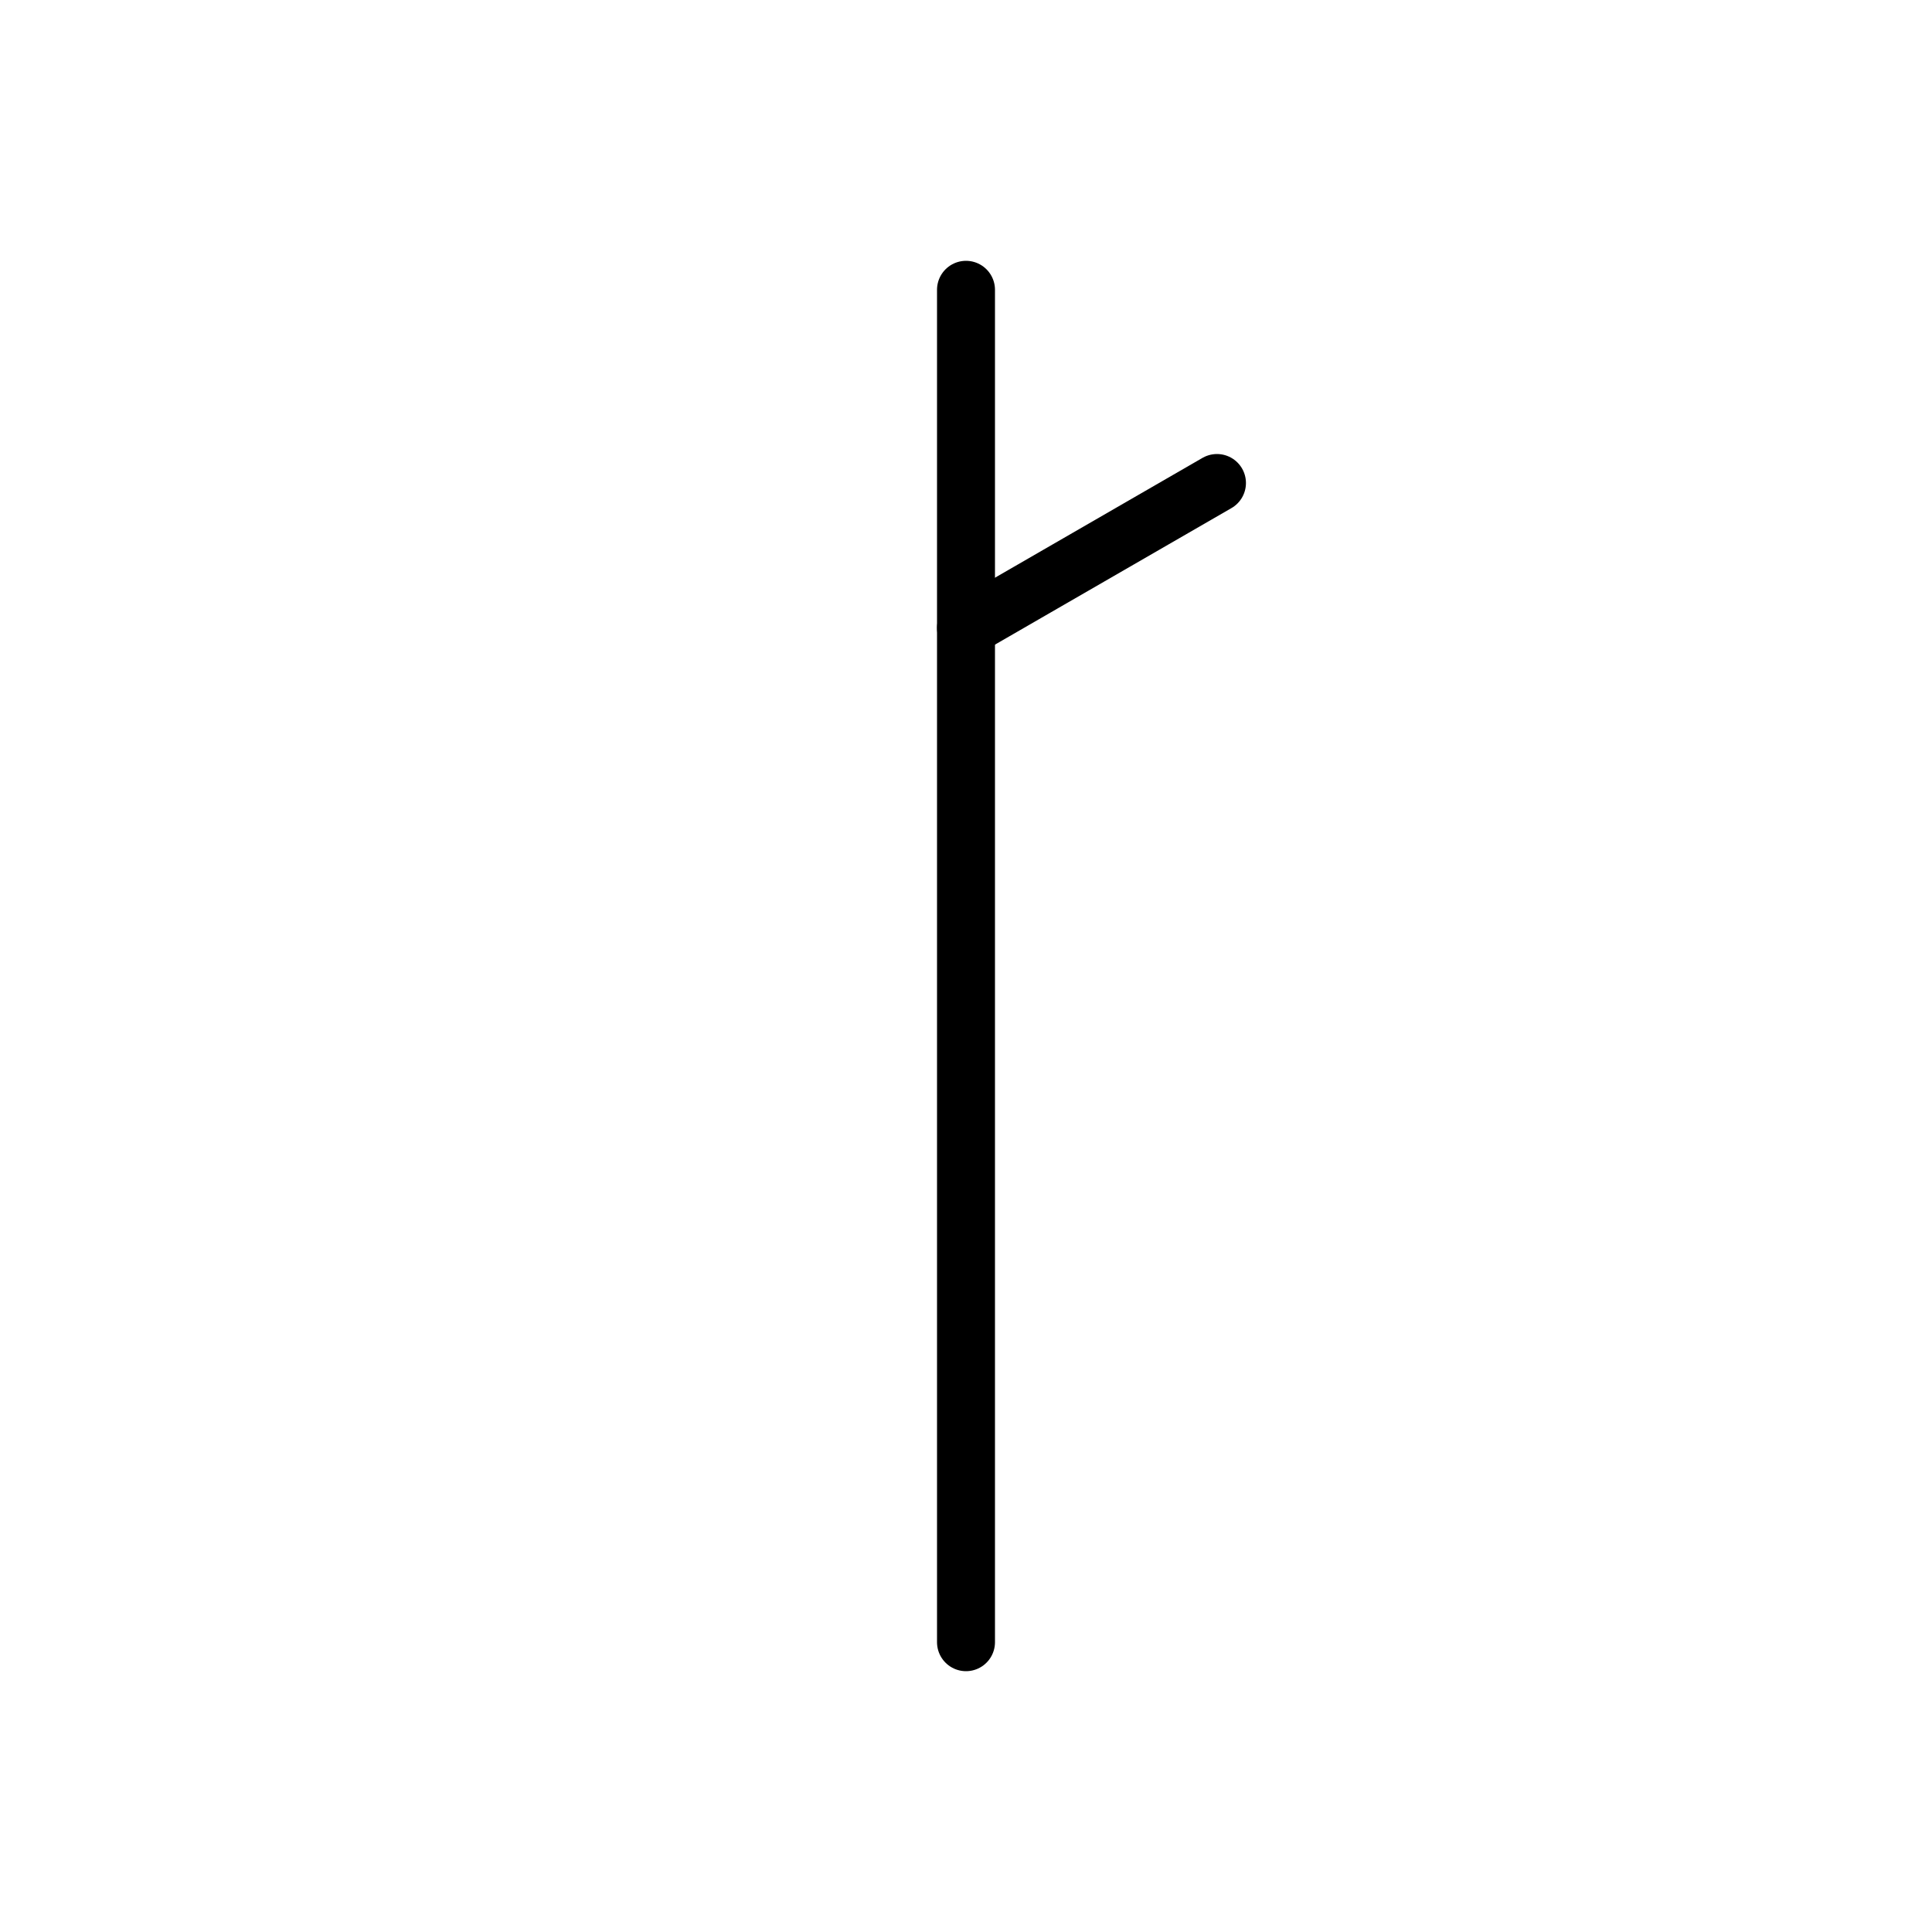
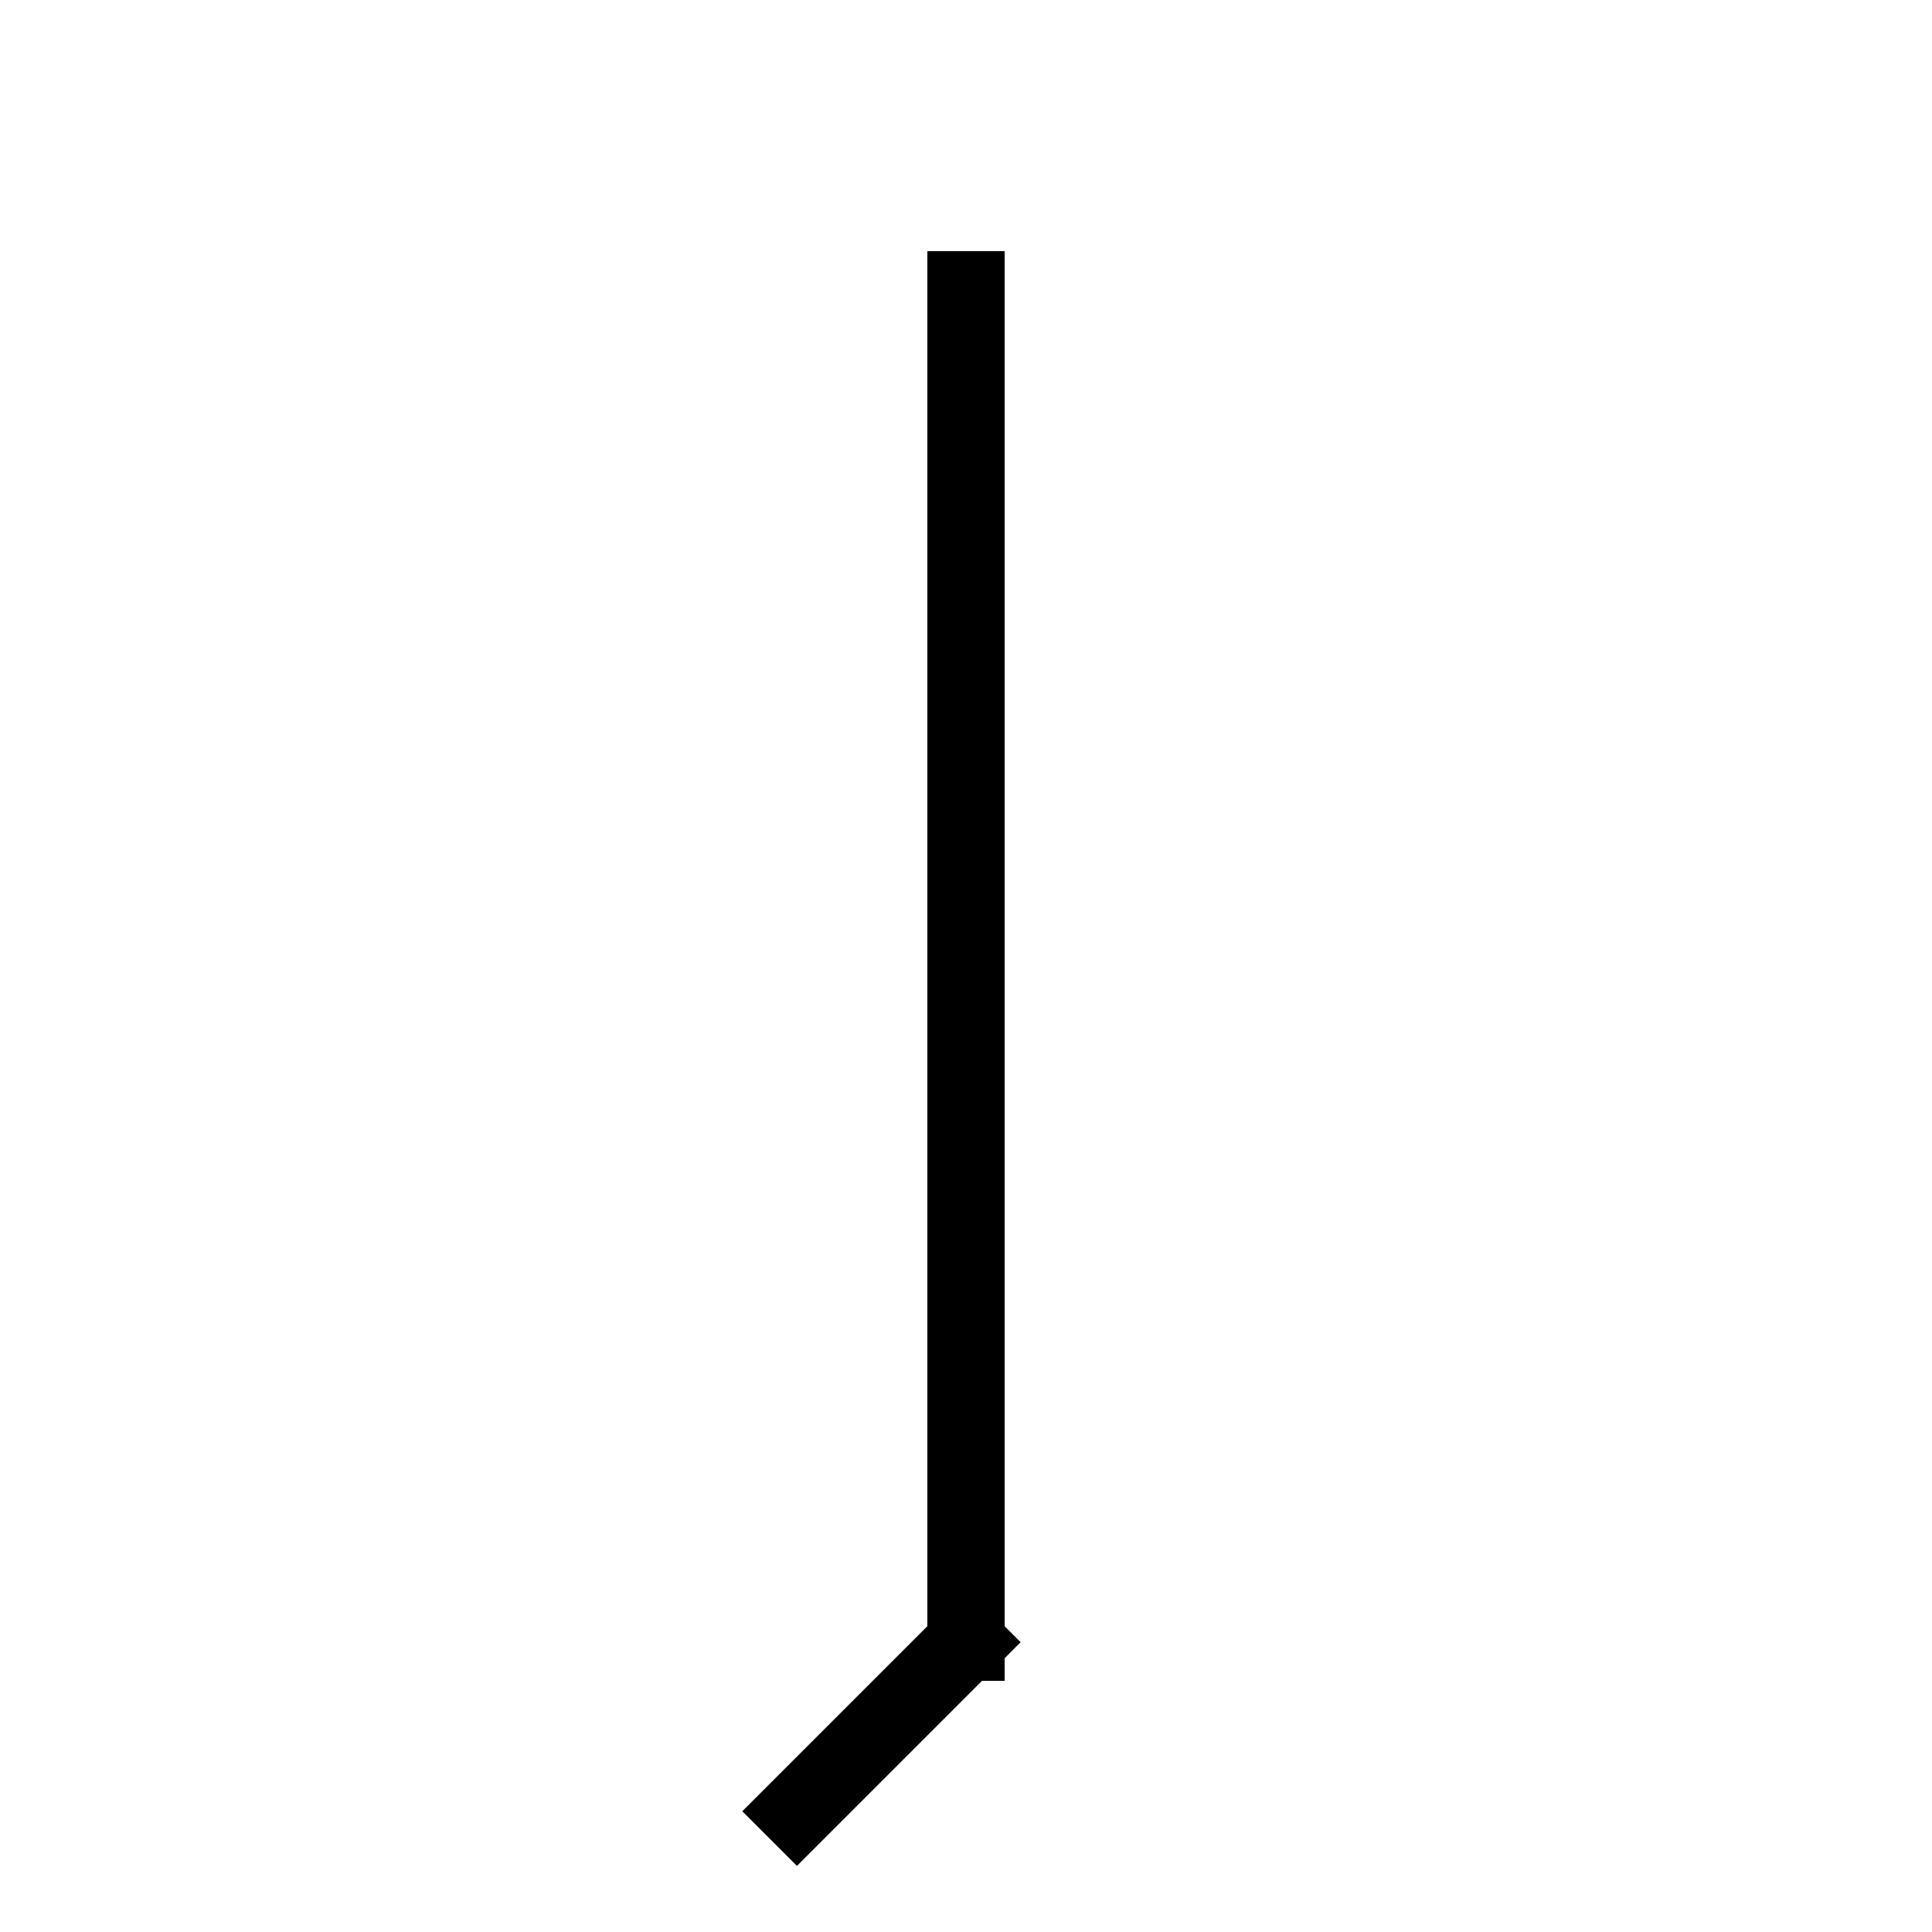
<svg xmlns="http://www.w3.org/2000/svg" viewBox="0 0 100 100" width="100" height="100">
-   <line x1="50.0" y1="15" x2="50.0" y2="85" stroke="black" stroke-width="3" stroke-linecap="round" />
-   <line x1="50.0" y1="32.5" x2="62.99" y2="25.0" stroke="black" stroke-width="3" stroke-linecap="round" />
+   <line x1="50" y1="15" x2="50" y2="85" stroke="black" stroke-width="4" stroke-linecap="square" />
+   <line x1="50" y1="85" x2="41.25" y2="93.75" stroke="black" stroke-width="4" stroke-linecap="square" />
</svg>
